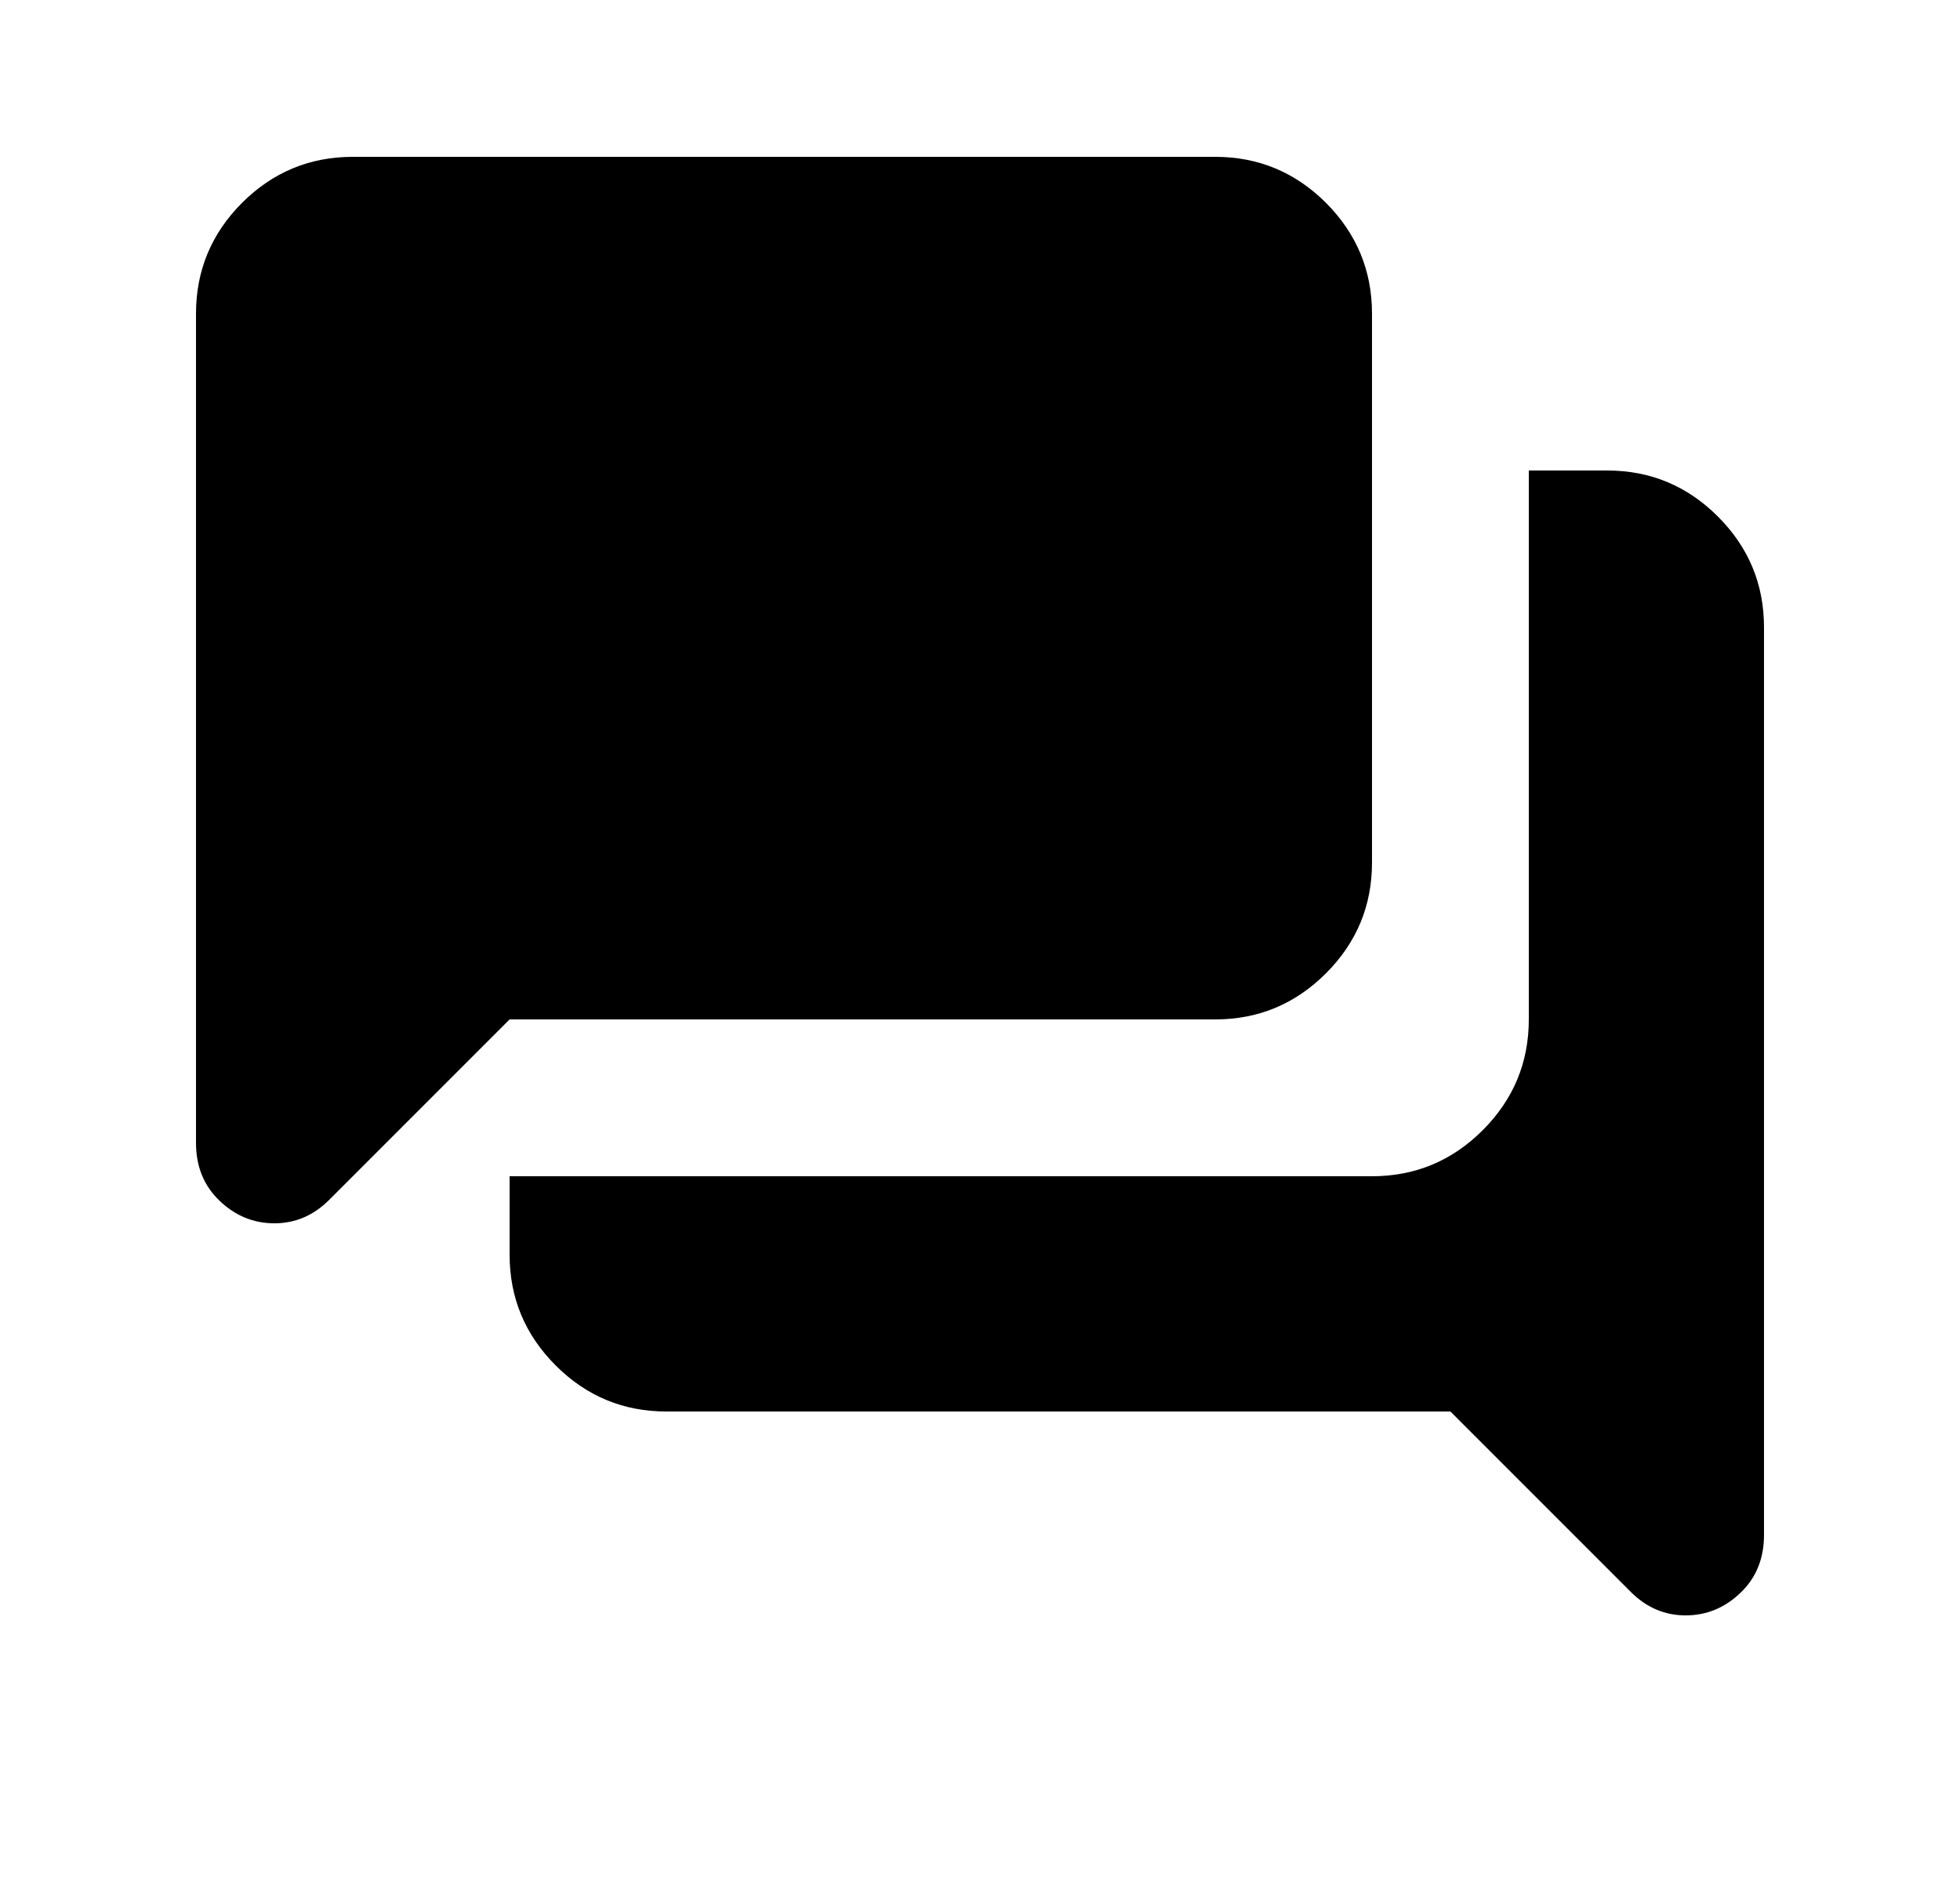
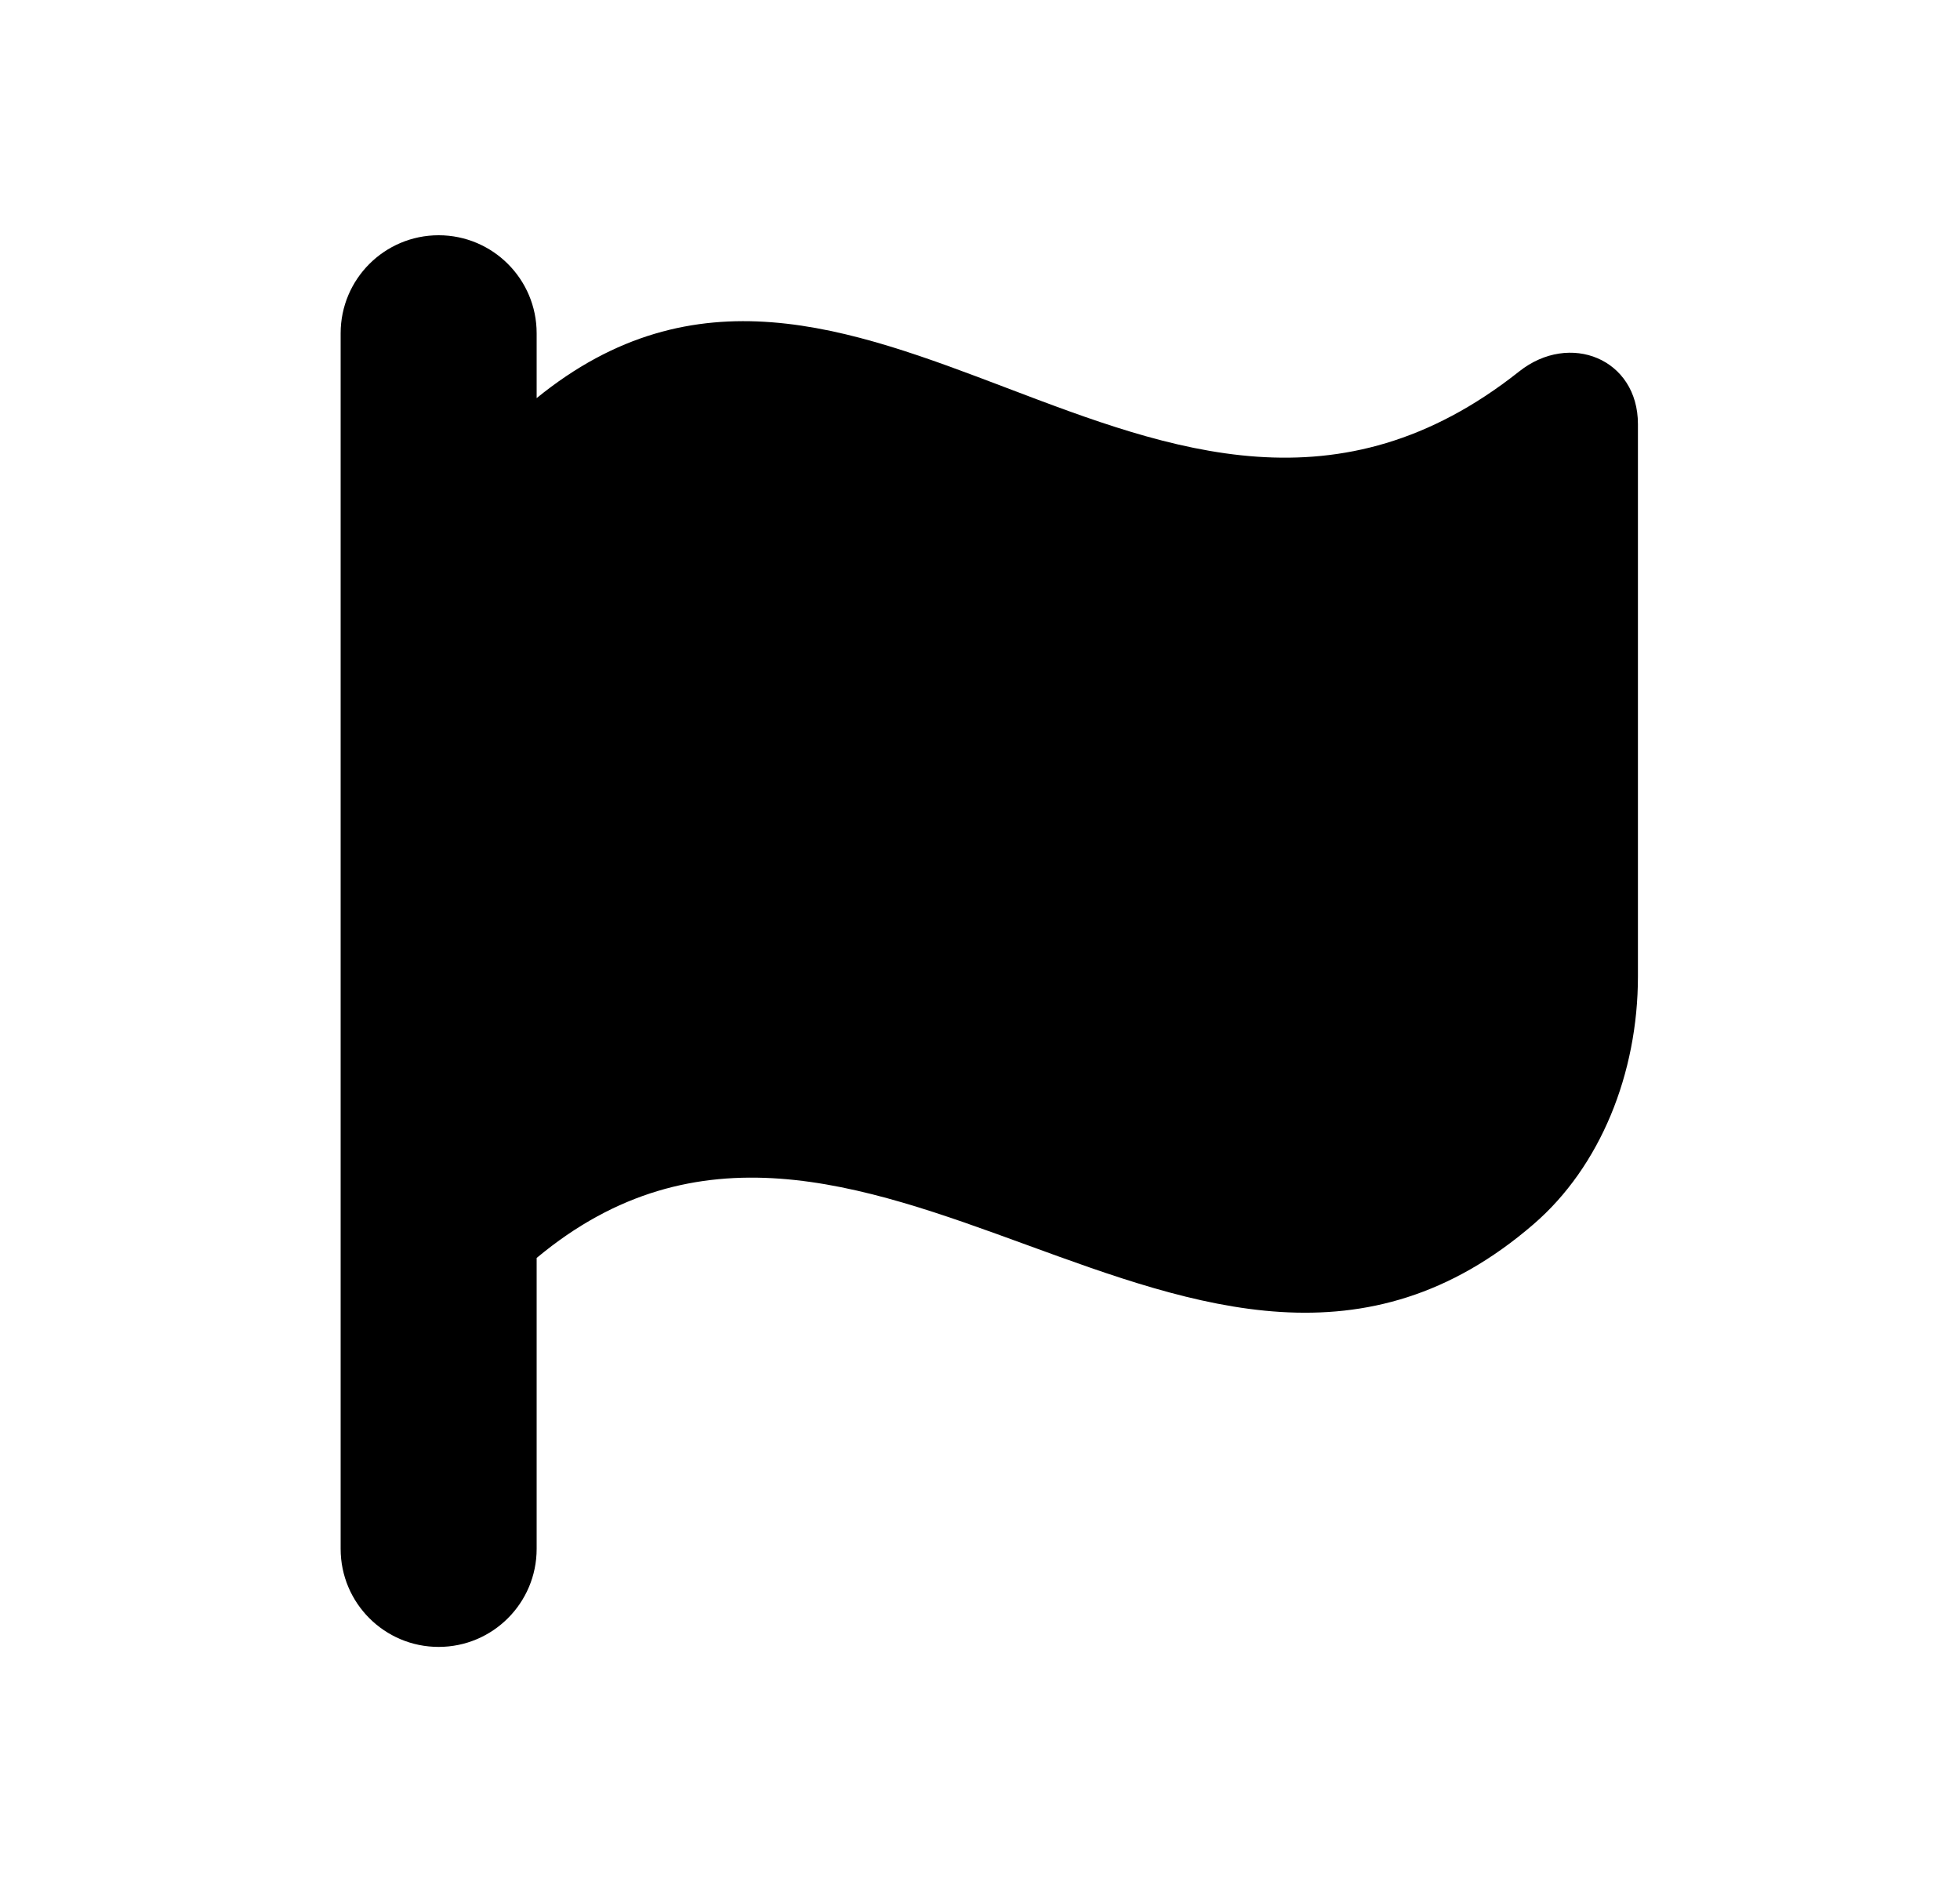
- <svg xmlns="http://www.w3.org/2000/svg" width="25" height="24" viewBox="0 0 25 24" fill="none">
-   <mask id="mask0_669_73328" style="mask-type:alpha" maskUnits="userSpaceOnUse" x="0" y="0" width="25" height="24">
-     <rect x="0.5" width="24" height="24" fill="#D9D9D9" />
-   </mask>
-   <g mask="url(#mask0_669_73328)">
-     <path d="M21.5 20.6C21.367 20.6 21.242 20.575 21.125 20.525C21.008 20.475 20.9 20.4 20.8 20.3L18.5 18H8.5C7.95 18 7.479 17.804 7.088 17.413C6.696 17.021 6.5 16.55 6.5 16V15H17.5C18.05 15 18.521 14.804 18.913 14.412C19.304 14.021 19.5 13.55 19.5 13V6H20.5C21.05 6 21.521 6.196 21.913 6.588C22.304 6.979 22.5 7.45 22.5 8V19.575C22.5 19.875 22.4 20.121 22.2 20.312C22 20.504 21.767 20.6 21.5 20.6ZM3.5 15.6C3.233 15.6 3 15.504 2.8 15.312C2.6 15.121 2.5 14.875 2.5 14.575V4C2.5 3.45 2.696 2.979 3.087 2.587C3.479 2.196 3.95 2 4.5 2H15.5C16.05 2 16.521 2.196 16.913 2.587C17.304 2.979 17.5 3.45 17.5 4V11C17.5 11.55 17.304 12.021 16.913 12.412C16.521 12.804 16.05 13 15.5 13H6.5L4.2 15.3C4.1 15.4 3.992 15.475 3.875 15.525C3.758 15.575 3.633 15.6 3.5 15.6Z" fill="currentColor" />
-   </g>
+ <svg xmlns="http://www.w3.org/2000/svg" width="currentWidth" height="currentHeight" viewBox="0 0 25 24" fill="none">
+   <path d="M6.845 4.25C6.845 3.56 6.285 3 5.595 3C4.904 3 4.345 3.56 4.345 4.25V19.752C4.345 20.442 4.904 21.002 5.595 21.002C6.285 21.002 6.845 20.442 6.845 19.752V16.042C8.889 14.338 10.986 15.105 13.095 15.875C15.253 16.663 17.423 17.456 19.559 15.613C20.412 14.879 20.892 13.688 20.892 12.452V5.408C20.892 4.576 20.023 4.225 19.377 4.737C17.079 6.558 14.937 5.744 12.846 4.949C10.831 4.183 8.863 3.435 6.845 5.077V4.25Z" fill="currentColor" />
</svg>
